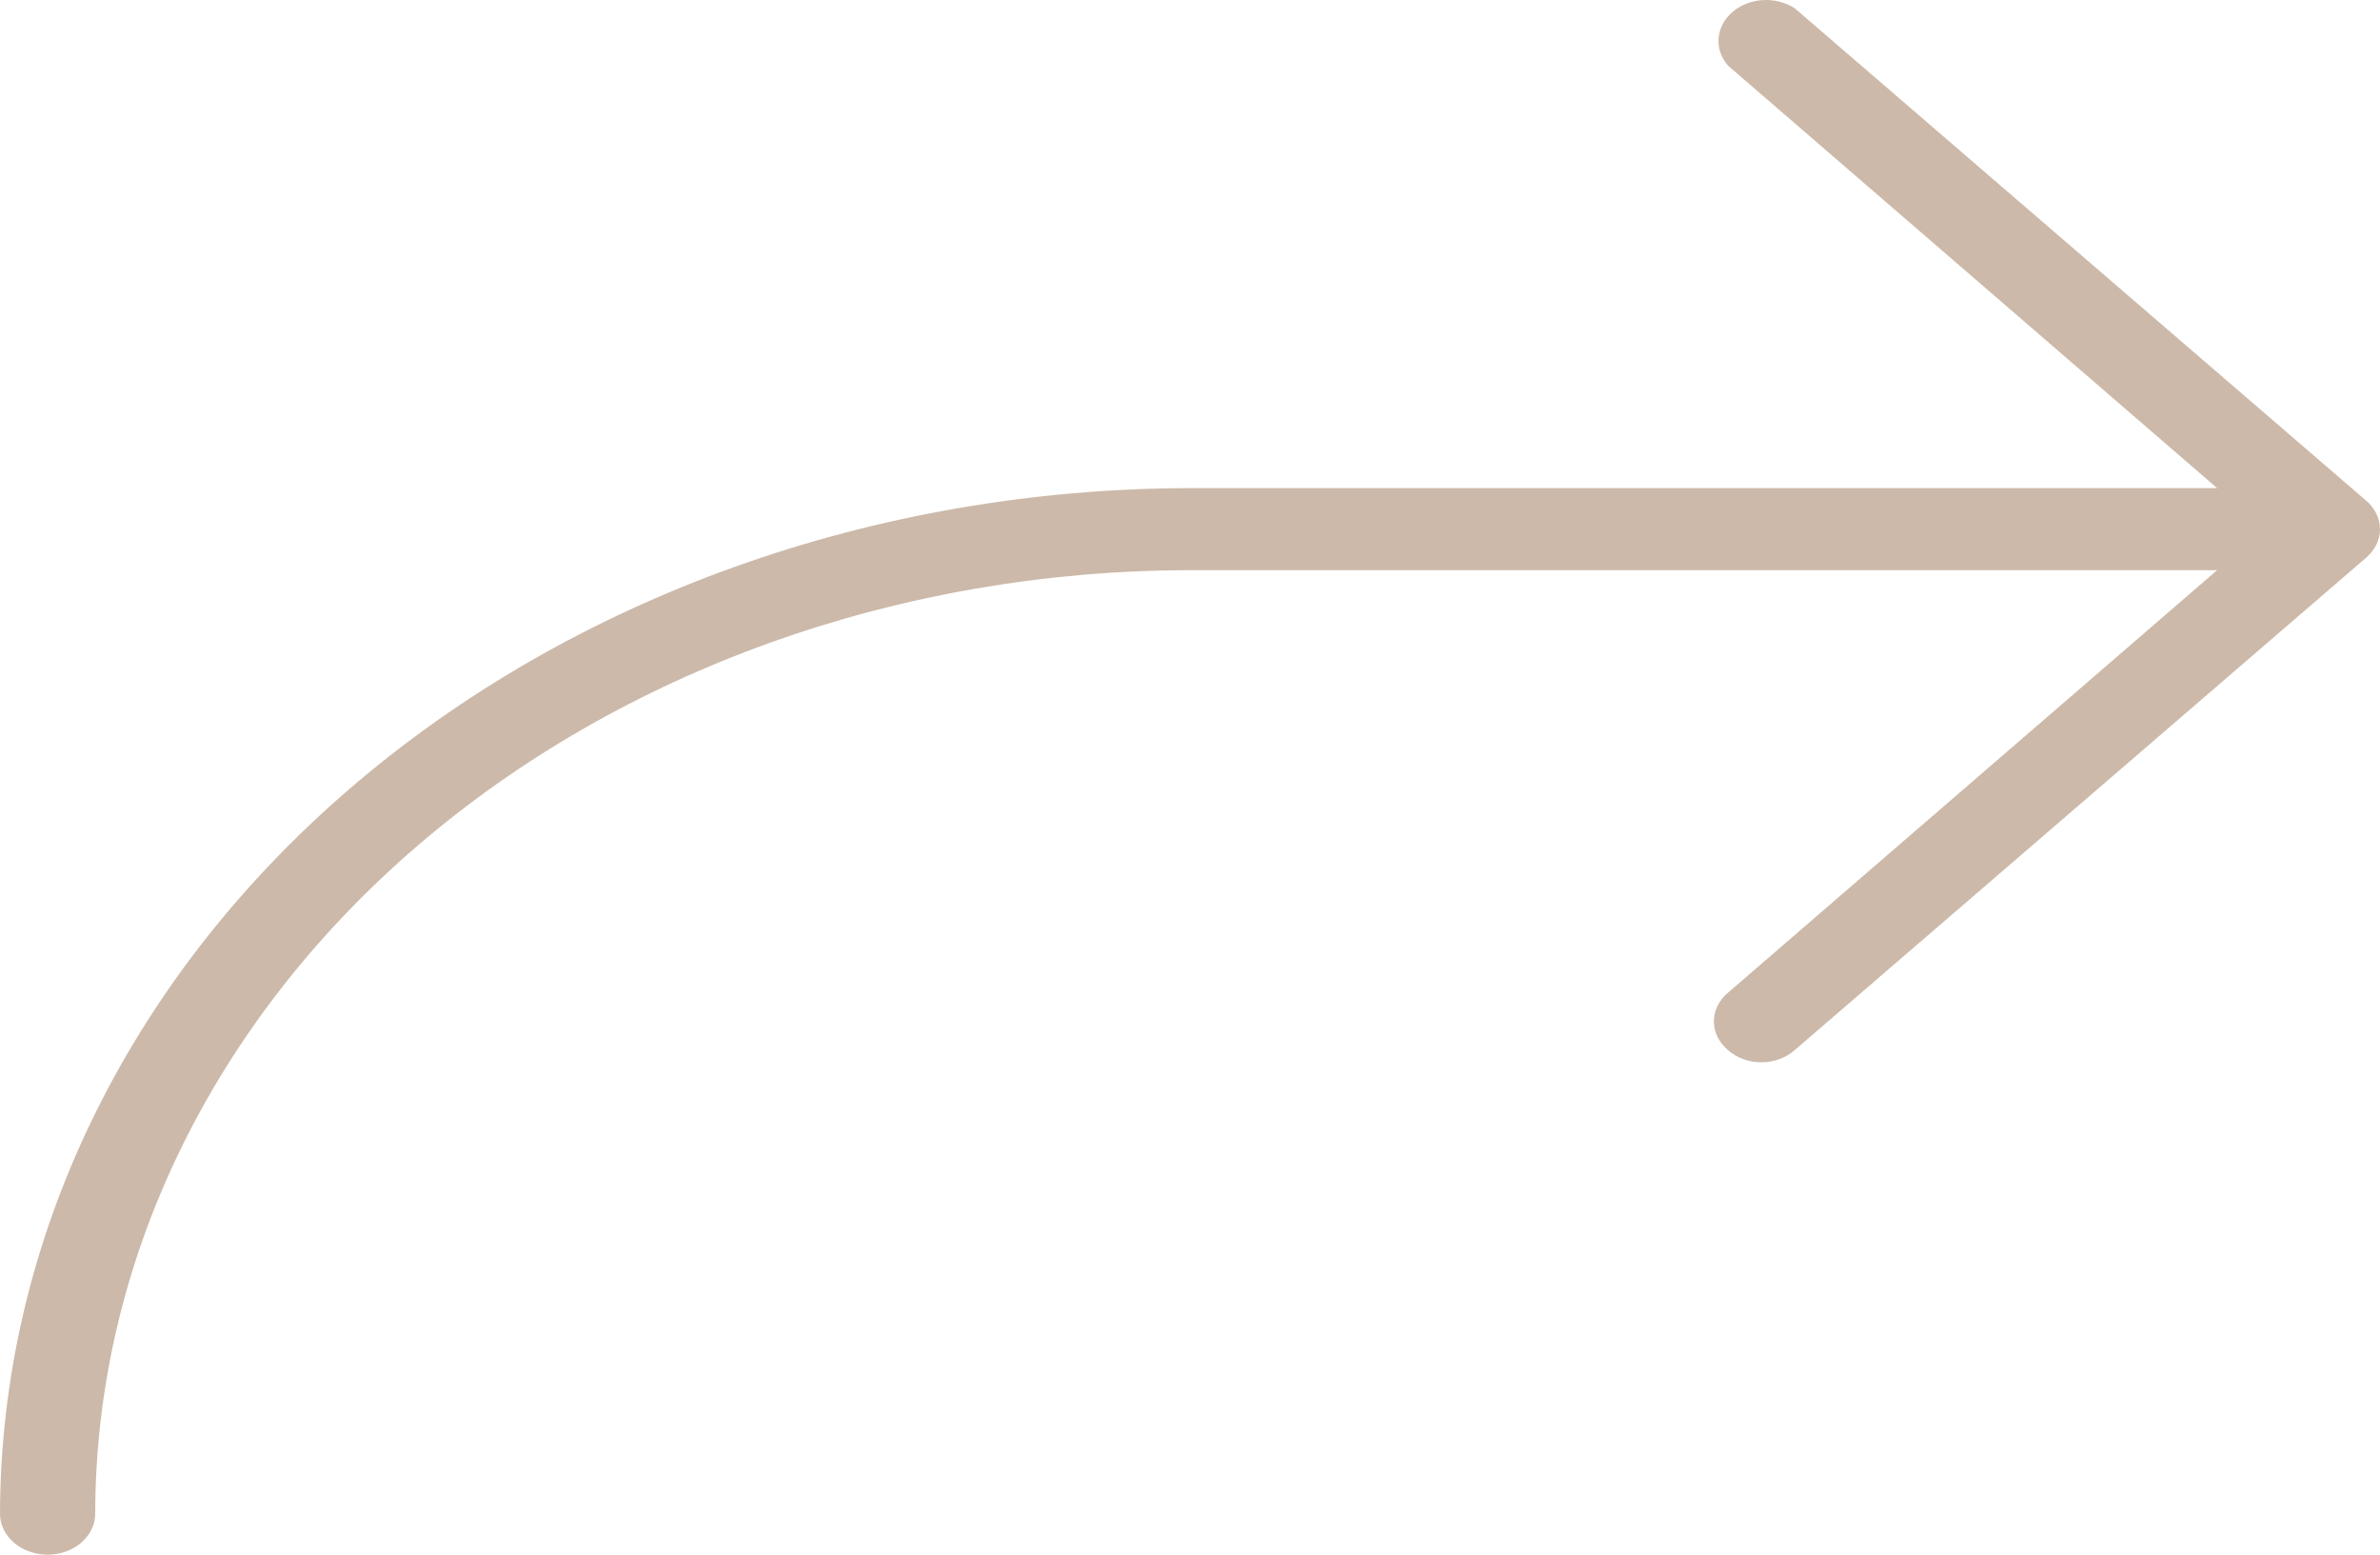
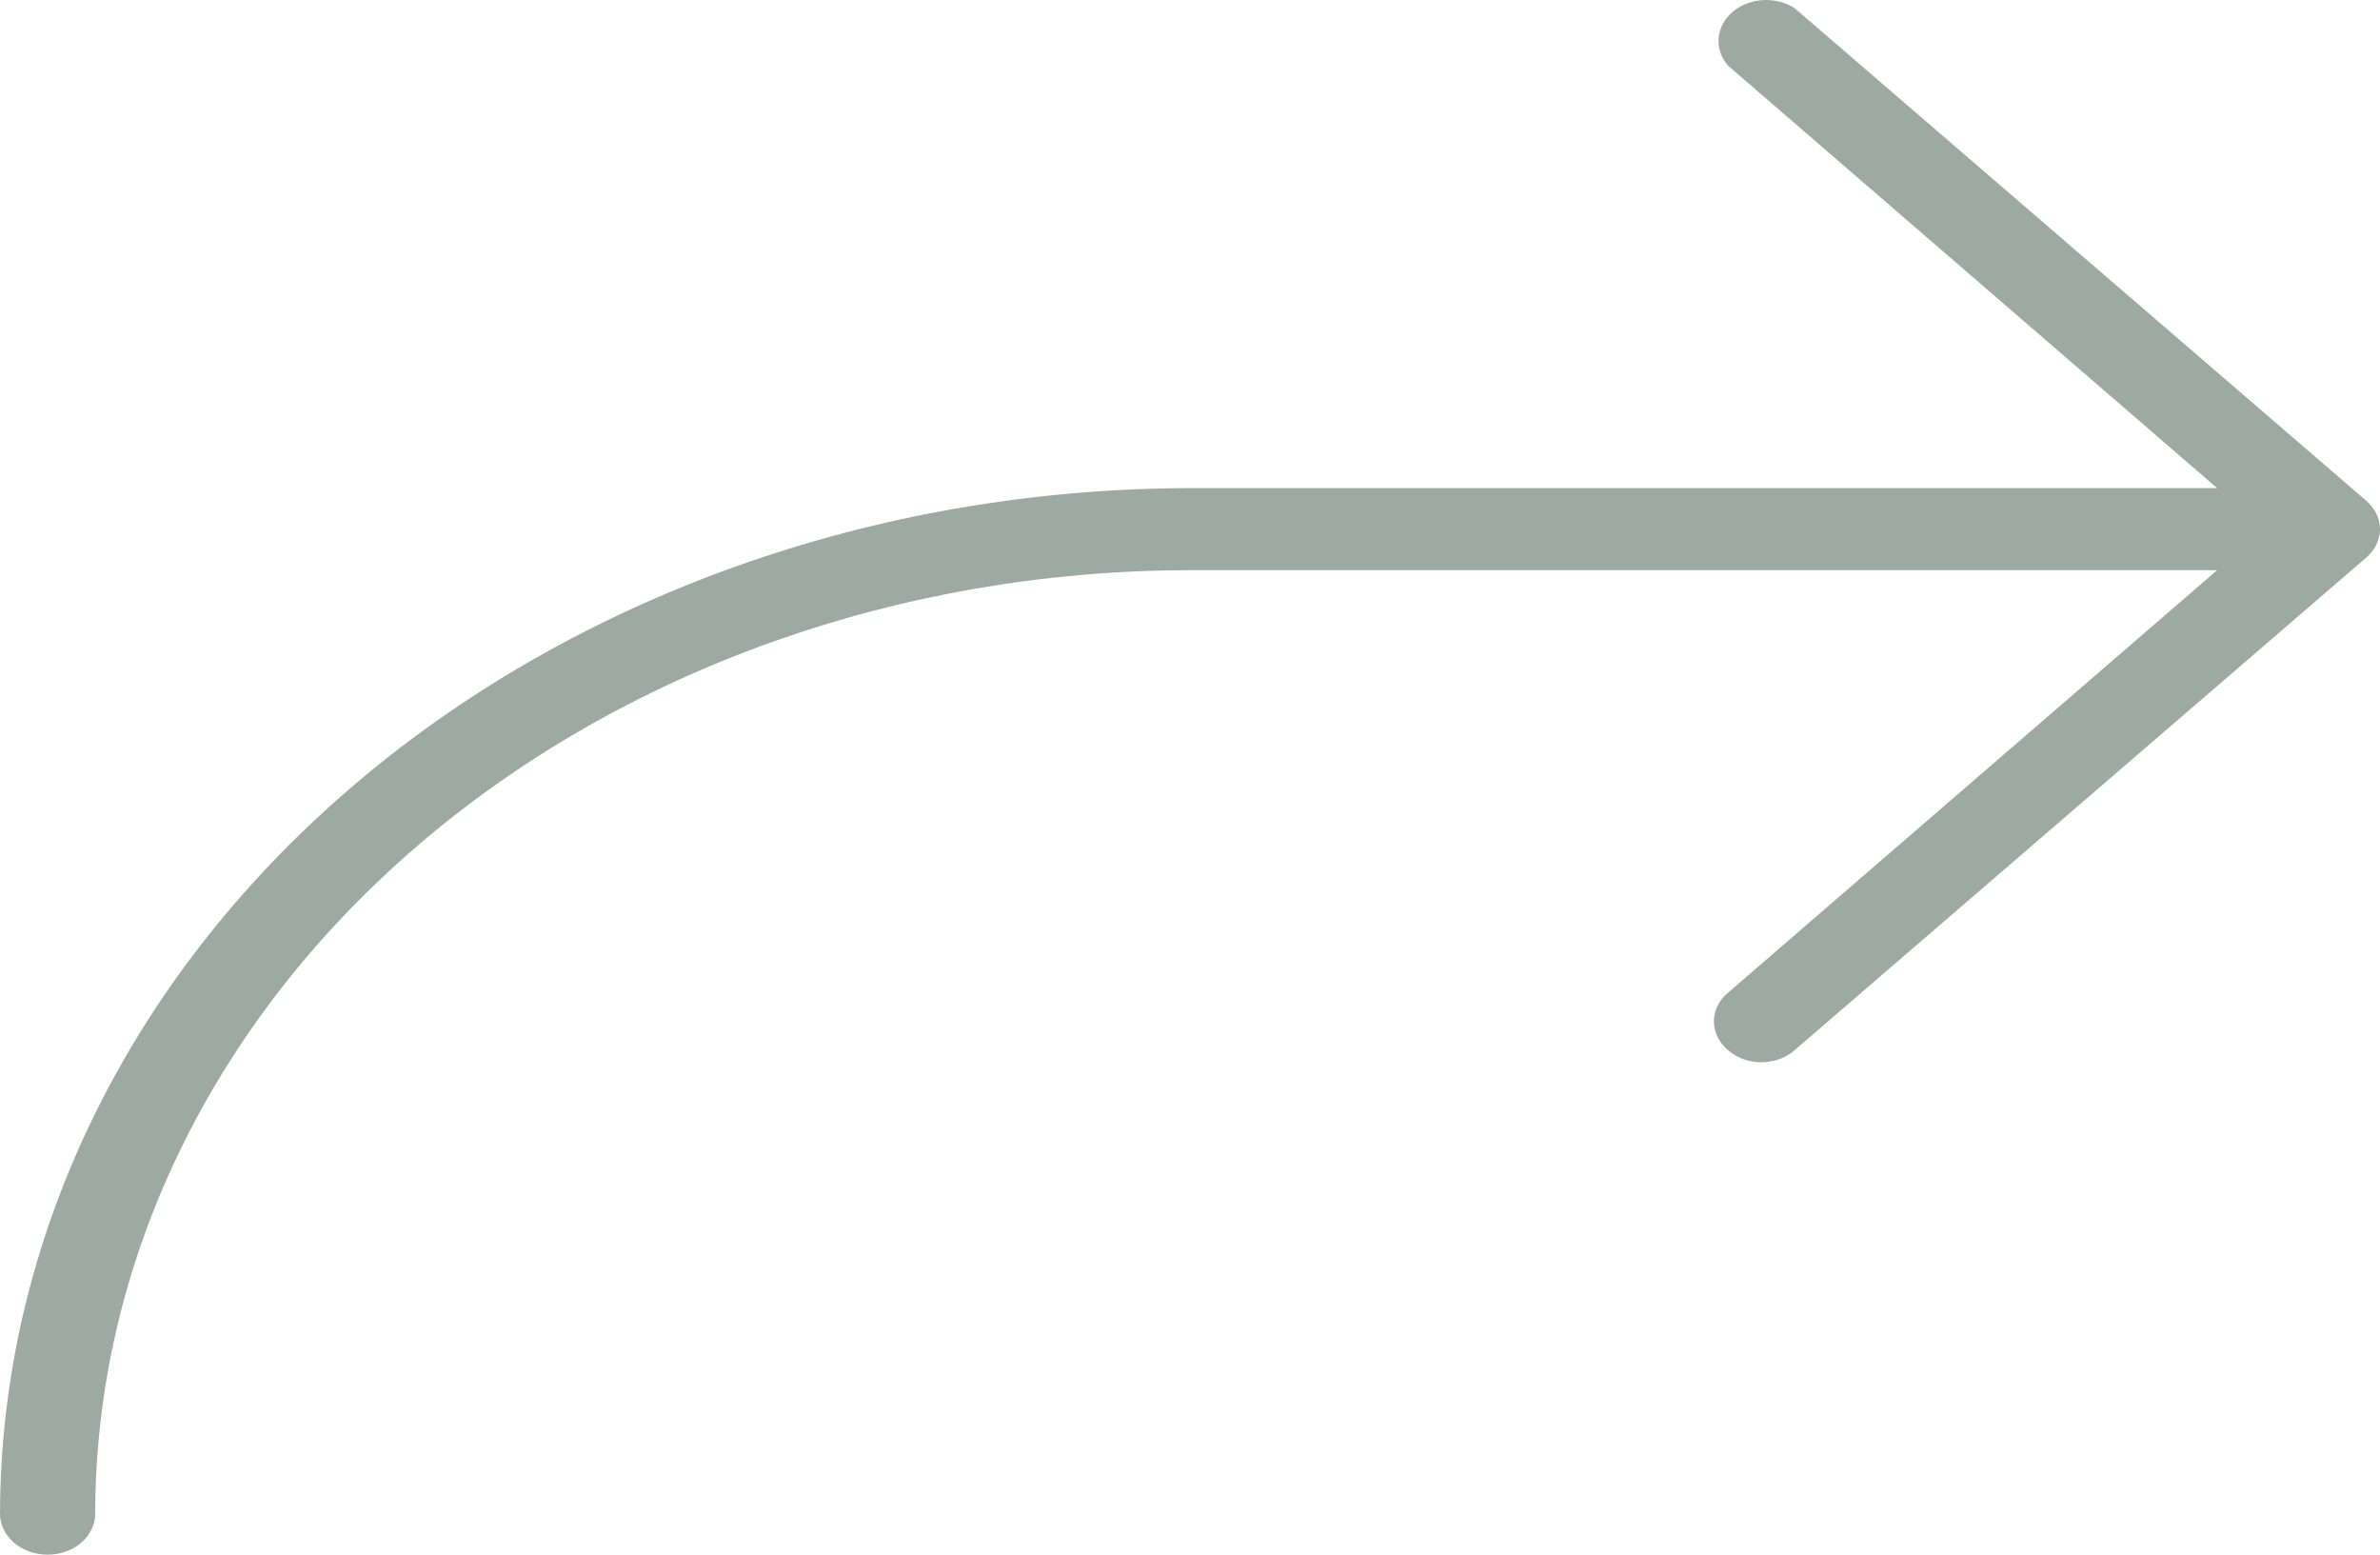
<svg xmlns="http://www.w3.org/2000/svg" width="49" height="32" viewBox="0 0 49 32" fill="none">
-   <path d="M48.71 11.483L36.949 21.615C36.86 21.694 36.753 21.757 36.635 21.8C36.517 21.843 36.391 21.865 36.263 21.865C36.135 21.865 36.008 21.843 35.89 21.8C35.772 21.757 35.666 21.694 35.577 21.615C35.485 21.538 35.412 21.446 35.362 21.345C35.312 21.243 35.286 21.134 35.286 21.024C35.286 20.913 35.312 20.804 35.362 20.703C35.412 20.601 35.485 20.509 35.577 20.433L45.647 11.736H24.502C18.525 11.742 12.796 13.79 8.57 17.43C4.344 21.071 1.967 26.007 1.96 31.156C1.96 31.38 1.857 31.594 1.673 31.753C1.489 31.911 1.24 32 0.98 32C0.72 32 0.471 31.911 0.287 31.753C0.103 31.594 0 31.38 0 31.156C0.013 25.561 2.599 20.198 7.191 16.242C11.783 12.286 18.008 10.059 24.502 10.047H45.647L35.577 1.351C35.435 1.188 35.366 0.987 35.383 0.784C35.4 0.582 35.501 0.391 35.668 0.247C35.834 0.104 36.056 0.017 36.291 0.002C36.526 -0.012 36.76 0.047 36.949 0.169L48.71 10.301C48.801 10.377 48.874 10.469 48.924 10.571C48.974 10.672 49 10.782 49 10.892C49 11.002 48.974 11.111 48.924 11.213C48.874 11.314 48.801 11.406 48.71 11.483Z" fill="#9A7555" fill-opacity="0.5" />
+   <path d="M48.71 11.483L36.949 21.615C36.86 21.694 36.753 21.757 36.635 21.8C36.517 21.843 36.391 21.865 36.263 21.865C36.135 21.865 36.008 21.843 35.89 21.8C35.772 21.757 35.666 21.694 35.577 21.615C35.485 21.538 35.412 21.446 35.362 21.345C35.312 21.243 35.286 21.134 35.286 21.024C35.286 20.913 35.312 20.804 35.362 20.703C35.412 20.601 35.485 20.509 35.577 20.433L45.647 11.736H24.502C18.525 11.742 12.796 13.79 8.57 17.43C4.344 21.071 1.967 26.007 1.96 31.156C1.96 31.38 1.857 31.594 1.673 31.753C1.489 31.911 1.24 32 0.98 32C0.72 32 0.471 31.911 0.287 31.753C0.103 31.594 0 31.38 0 31.156C0.013 25.561 2.599 20.198 7.191 16.242C11.783 12.286 18.008 10.059 24.502 10.047H45.647L35.577 1.351C35.435 1.188 35.366 0.987 35.383 0.784C35.4 0.582 35.501 0.391 35.668 0.247C35.834 0.104 36.056 0.017 36.291 0.002C36.526 -0.012 36.76 0.047 36.949 0.169L48.71 10.301C48.801 10.377 48.874 10.469 48.924 10.571C48.974 10.672 49 10.782 49 10.892C49 11.002 48.974 11.111 48.924 11.213C48.874 11.314 48.801 11.406 48.71 11.483Z" fill="#3C5549" fill-opacity="0.5" />
</svg>
